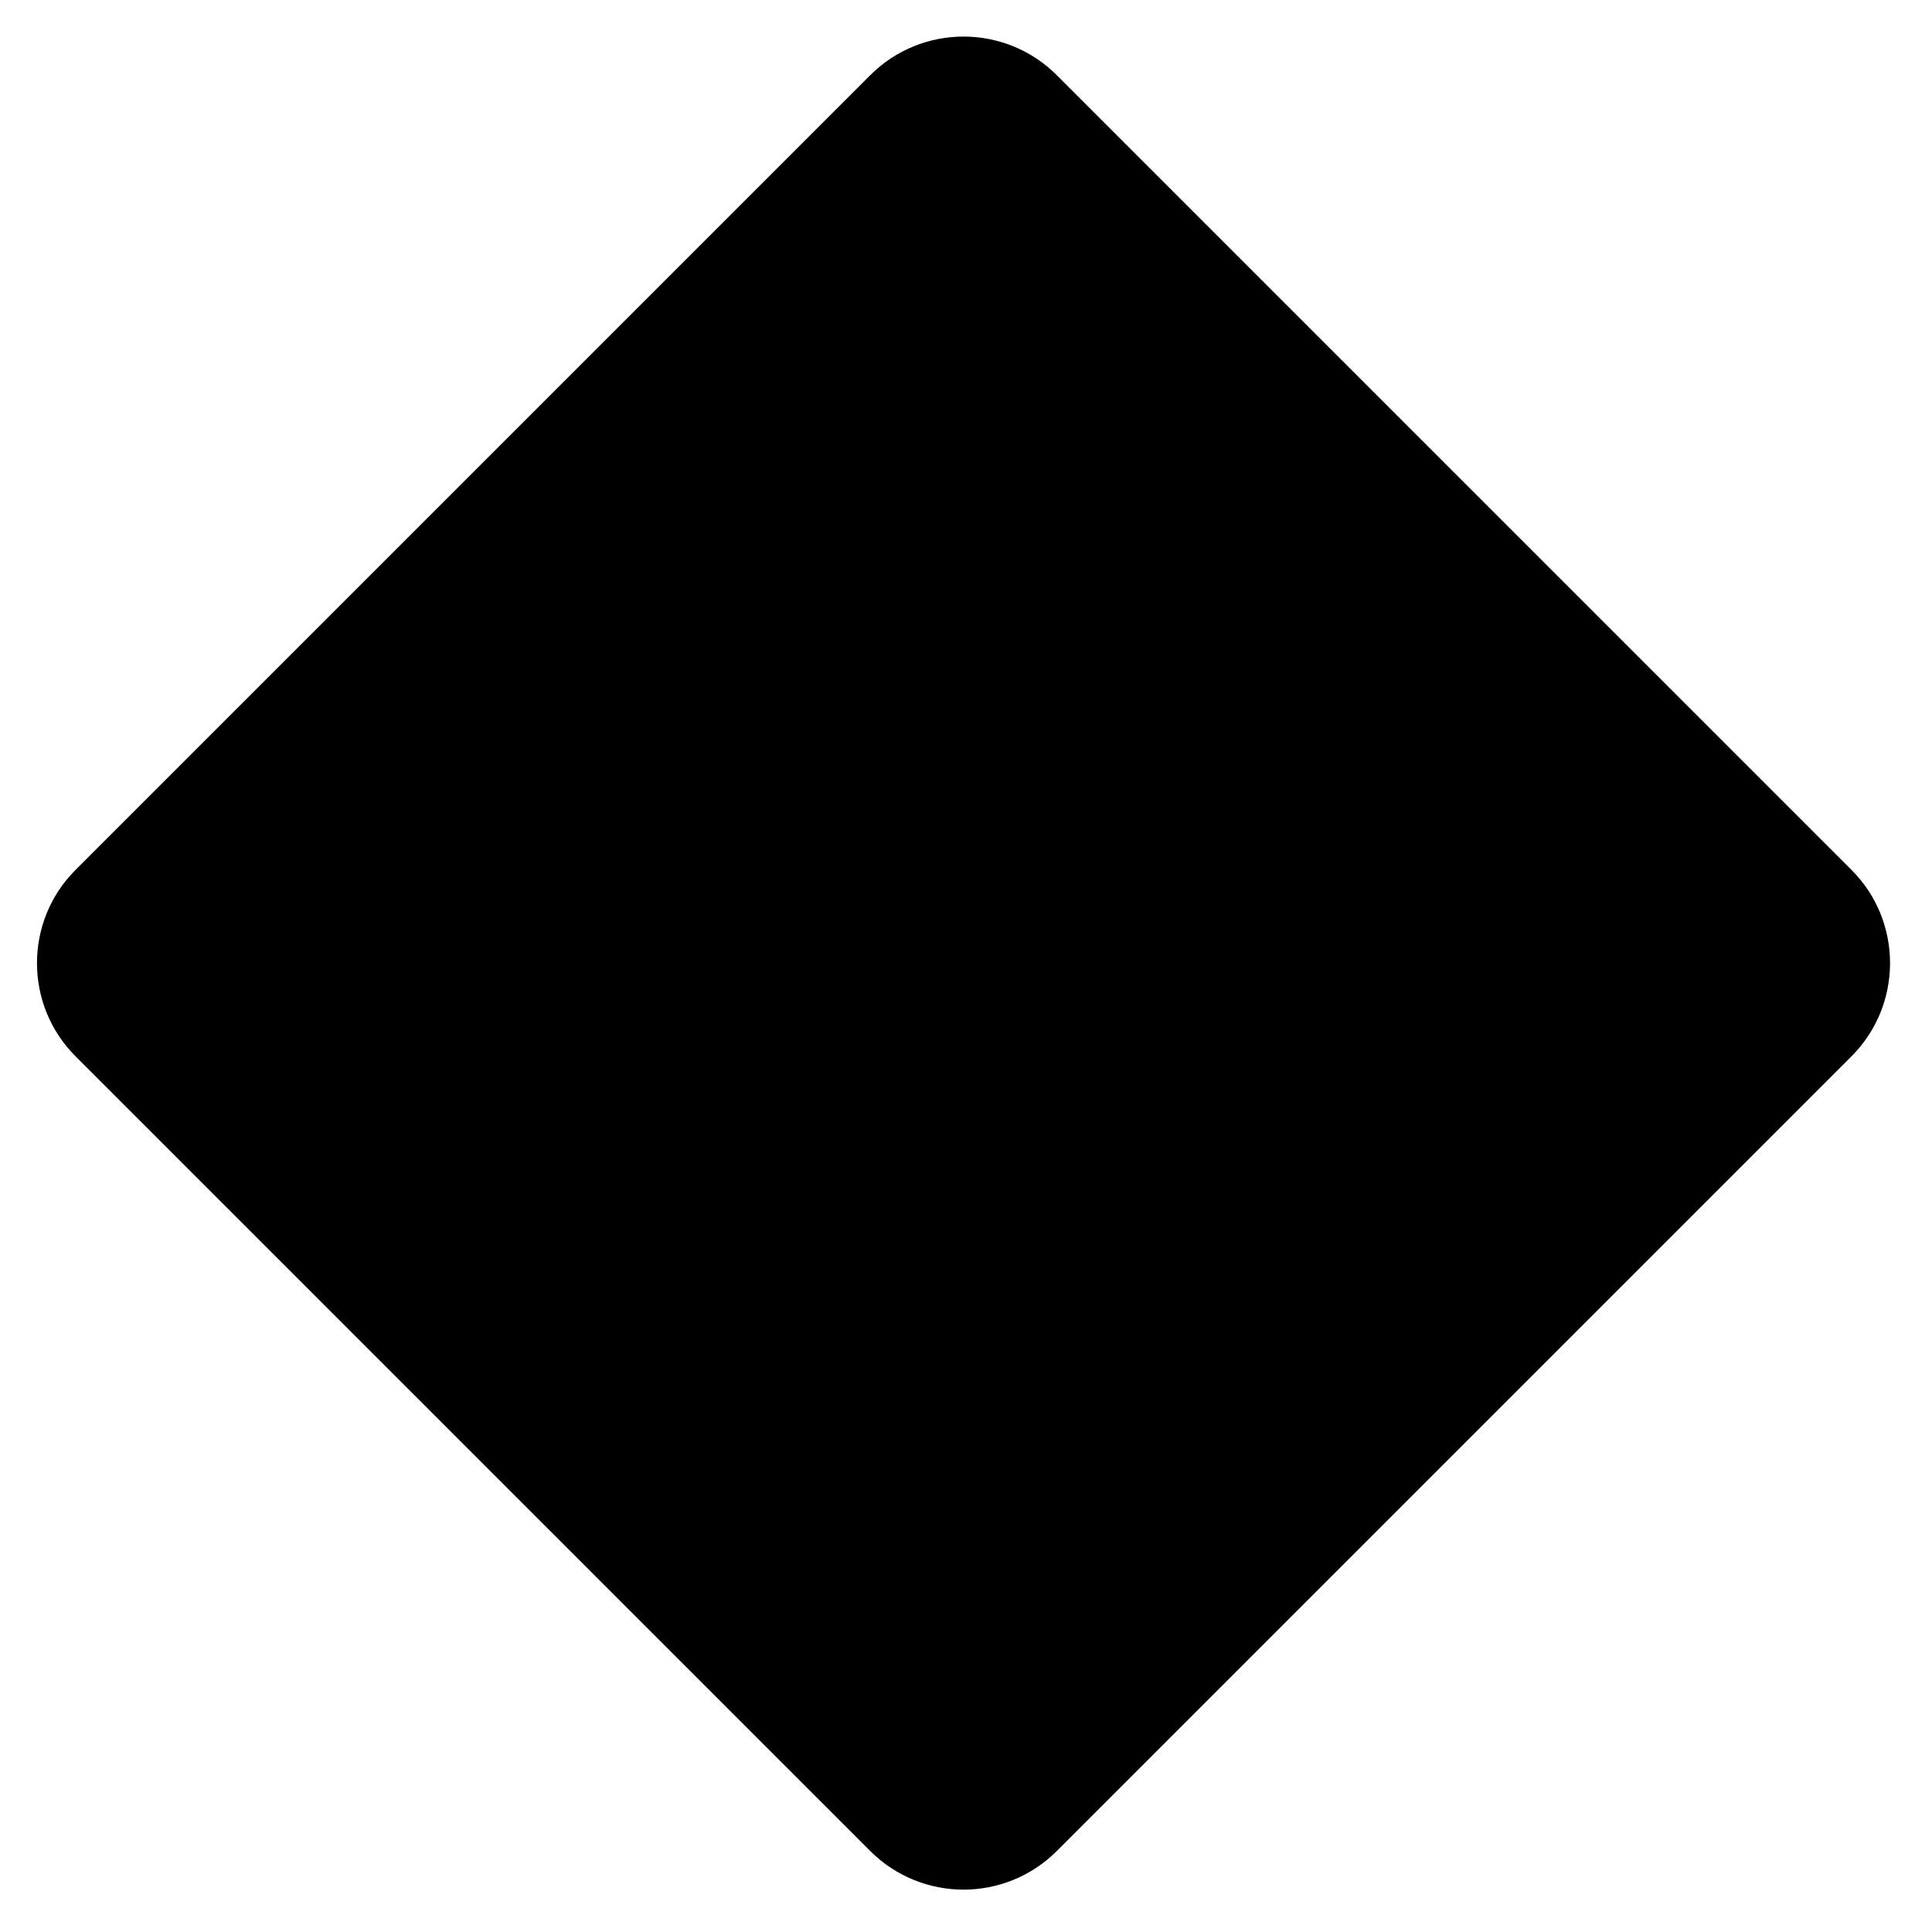
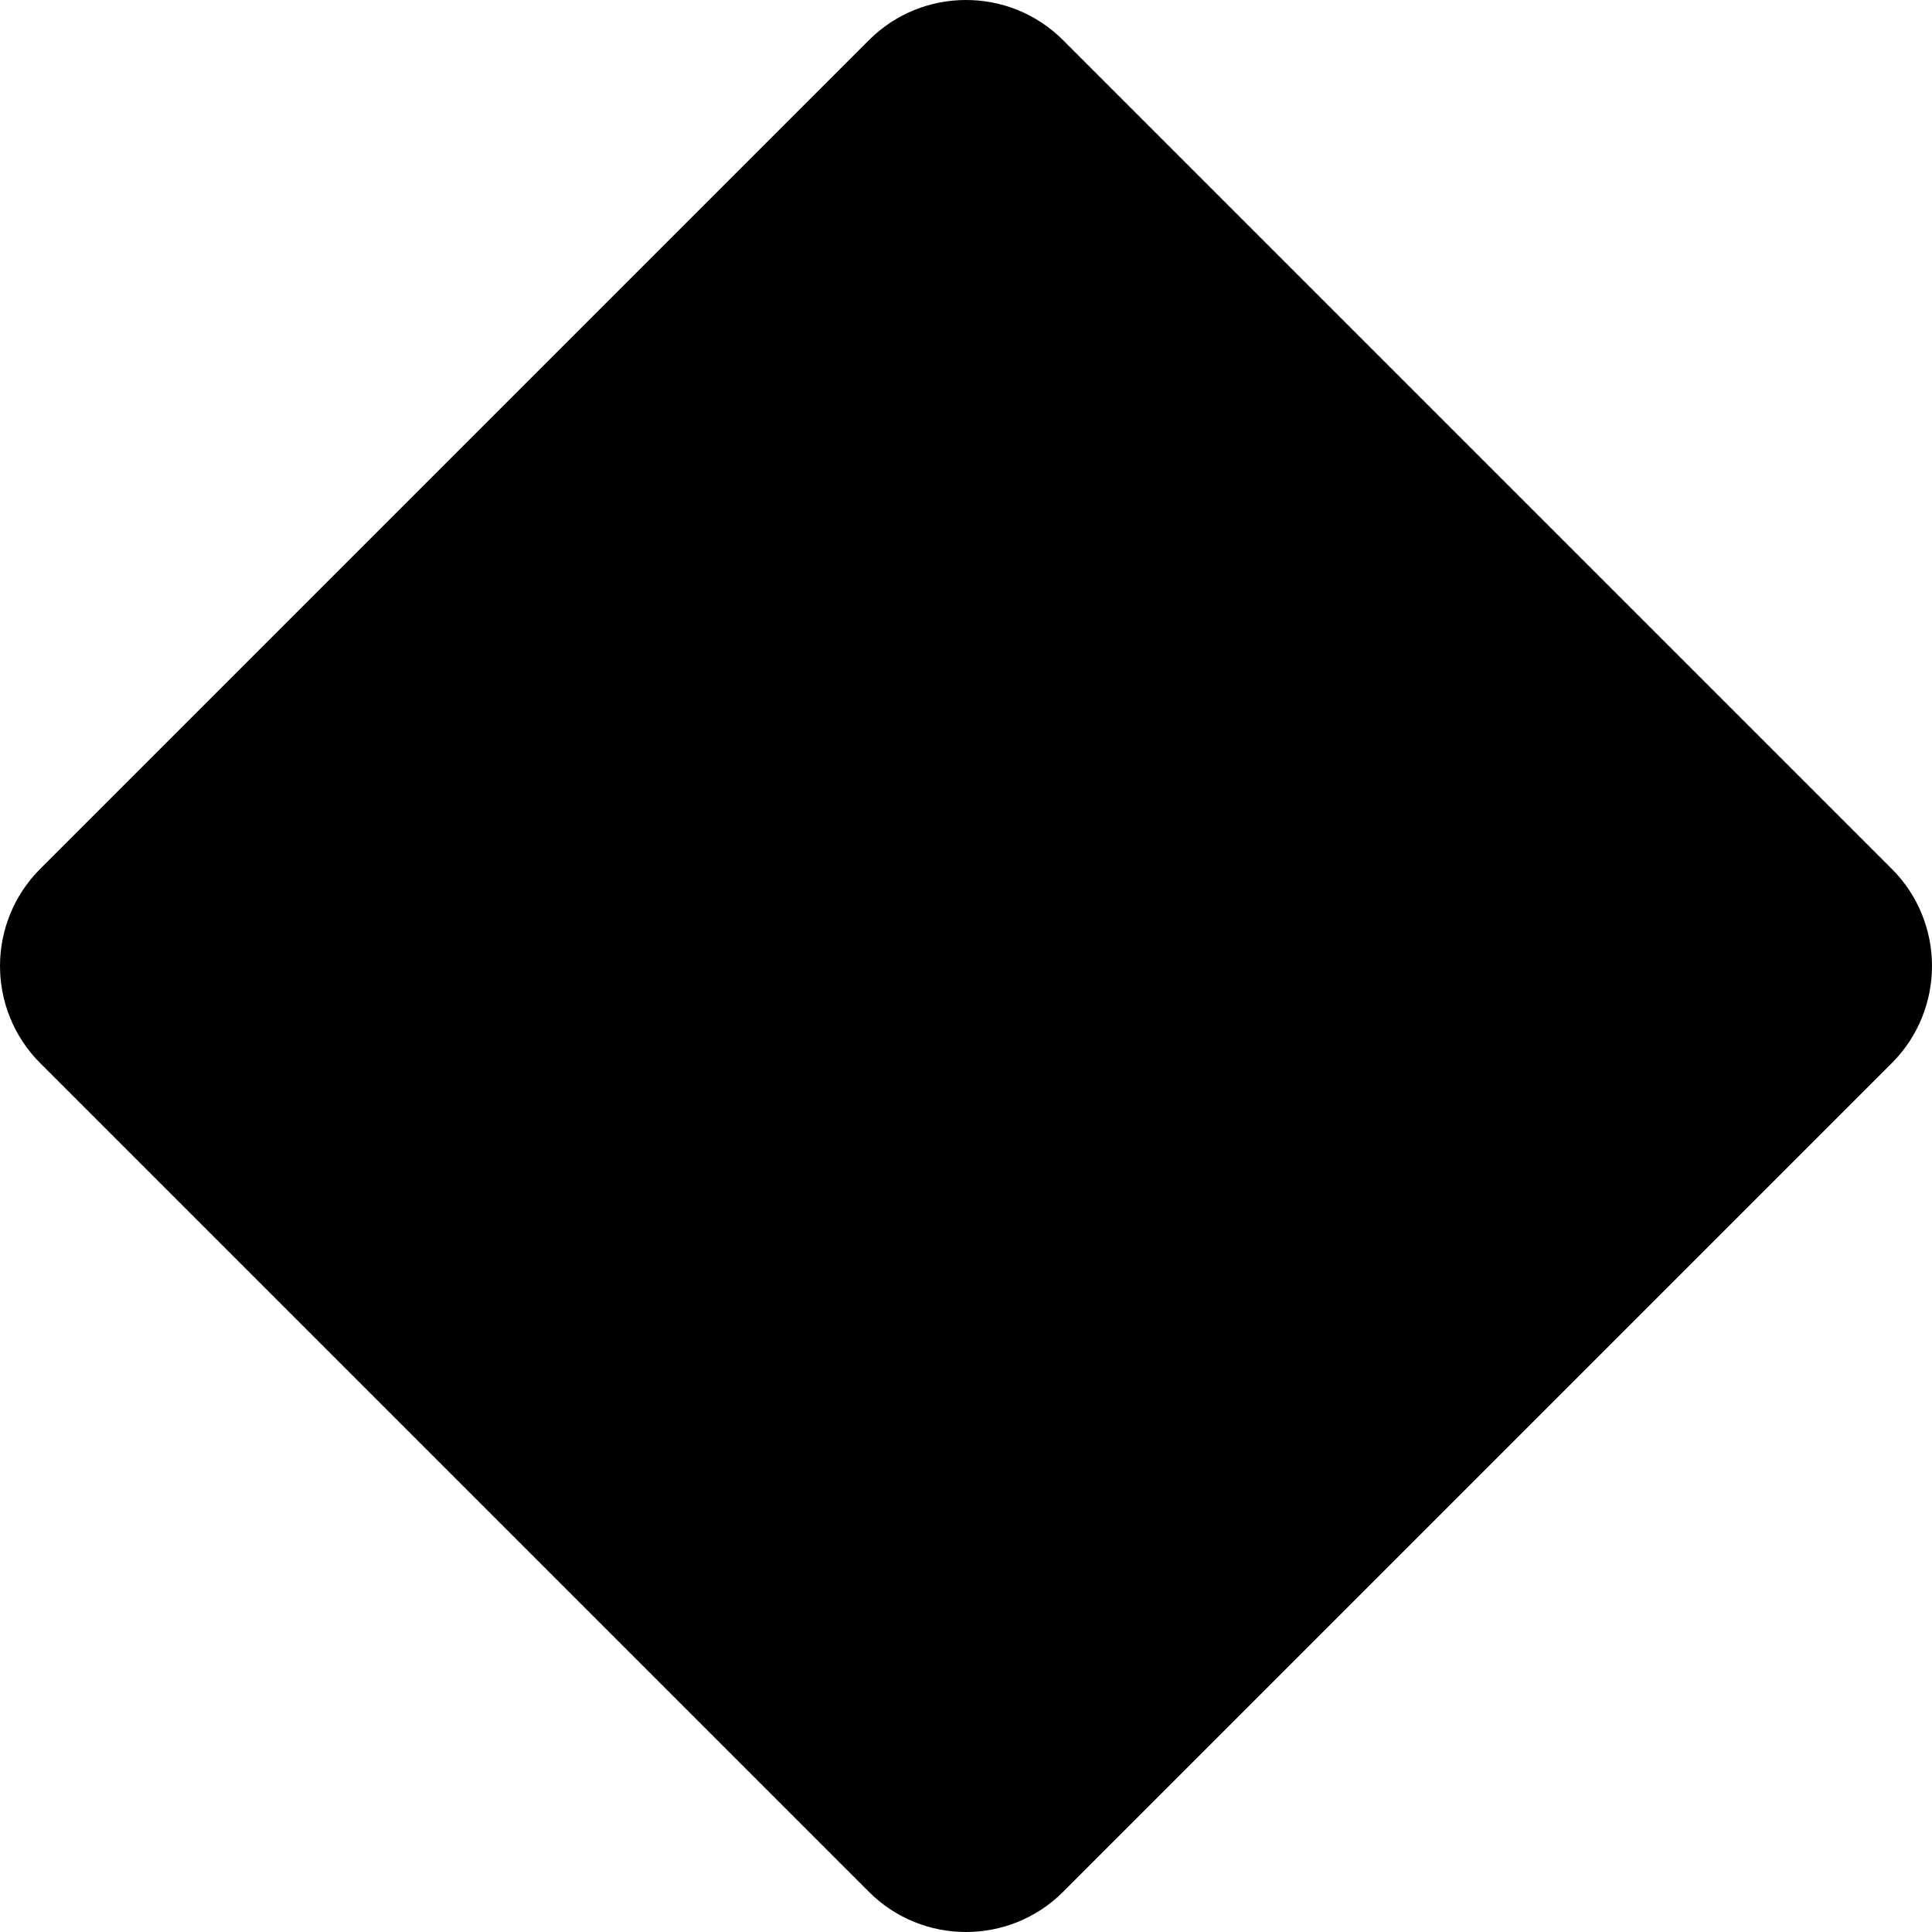
- <svg xmlns="http://www.w3.org/2000/svg" xmlns:ns1="http://kiegroup.org/2017/stunner" id="gateway" version="1.1" x="0" y="0" width="56px" height="56px" viewBox="0 0 56 56">
-   <path class="gateway" transform="translate(1,1) scale(0.12,0.12)" d="M224.4,0.5c-8.1,0-16.3,3.1-22.5,9.3l-192,192c-12.4,12.4-12.4,32.6,0,45l192,192c6.2,6.2,14.4,9.3,22.5,9.3  s16.3-3.1,22.5-9.3l192-192c12.4-12.4,12.4-32.6,0-45l-192-192C240.7,3.6,232.5,0.5,224.4,0.5L224.4,0.5z" />
-   <g class="gateway_group_parallel_multiple" ns1:transform="scalable" transform="translate(14.5,12) scale(0.08,0.08)">
-     <path class="gateway_parallelMultipleIcon" d="M352,184v48c0,6.7-2.3,12.3-7,17s-10.3,7-17,7H224v104c0,6.7-2.3,12.3-7,17s-10.3,7-17,7h-48c-6.7,0-12.3-2.3-17-7     s-7-10.3-7-17V256H24c-6.7,0-12.3-2.3-17-7s-7-10.3-7-17v-48c0-6.7,2.3-12.3,7-17s10.3-7,17-7h104V56c0-6.7,2.3-12.3,7-17     s10.3-7,17-7h48c6.7,0,12.3,2.3,17,7s7,10.3,7,17v104h104c6.7,0,12.3,2.3,17,7S352,177.3,352,184z" />
+ <svg xmlns="http://www.w3.org/2000/svg" xmlns:ns1="http://kiegroup.org/2017/stunner" version="1.1" id="gateway" x="0px" y="0px" width="56px" height="56px" viewBox="0 0 448 448" style="enable-background:new 0 0 448 448; width: 56px; height: 56px;" xml:space="preserve">
+   <style type="text/css">
+ 	
+ </style>
+   <path id="gateway-background" class="st0" d="M224.4,4.3c-8,0-16,3-22.1,9.1L13.5,202.2c-12.2,12.2-12.2,32,0,44.2l188.7,188.7     c6.1,6.1,14.2,9.1,22.1,9.1s16-3,22.1-9.1l188.7-188.7c12.2-12.2,12.2-32,0-44.2L246.5,13.4C240.4,7.3,232.4,4.3,224.4,4.3     L224.4,4.3z" />
+   <g id="gateway-type">
+     <path id="gateway" class="st0" ns1:shape-state="fill" d="M20.8,212.7L213.3,20.2c6.3-6.3,16.4-6.3,22.6,0l192.5,192.5c6.3,6.3,6.3,16.4,0,22.6   L235.9,427.8c-6.3,6.3-16.4,6.3-22.6,0L20.8,235.3C14.5,229.1,14.5,218.9,20.8,212.7L20.8,212.7z M0,224c0,8.1,3.1,16.3,9.3,22.5   l192.2,192.2c12.4,12.4,32.6,12.4,45,0l192.2-192.2c6.2-6.2,9.3-14.4,9.3-22.5s-3.1-16.3-9.3-22.5L246.5,9.3   c-12.4-12.4-32.6-12.4-45,0L9.3,201.5C3.1,207.7,0,215.9,0,224L0,224z" />
  </g>
-   <g class="gateway_group_exclusive" ns1:transform="scalable" transform="translate(10.5,10.5) scale(0.08,0.08)">
-     <path class="gateway_exclusiveIcon" d="M372.5,314.5c0,6.7-2.3,12.3-7,17l-34,34c-4.7,4.7-10.3,7-17,7s-12.3-2.3-17-7L224,292l-73.5,73.5c-4.7,4.7-10.3,7-17,7   s-12.3-2.3-17-7l-34-34c-4.7-4.7-7-10.3-7-17s2.3-12.3,7-17L156,224l-73.5-73.5c-4.7-4.7-7-10.3-7-17s2.3-12.3,7-17l34-34   c4.7-4.7,10.3-7,17-7s12.3,2.3,17,7L224,156l73.5-73.5c4.7-4.7,10.3-7,17-7s12.3,2.3,17,7l34,34c4.7,4.7,7,10.3,7,17   s-2.3,12.3-7,17L292,224l73.5,73.5C370.2,302.2,372.5,307.8,372.5,314.5z" />
+   <g id="gateway-subtypes">
+     <path id="parallel-event" class="st0" d="M224,111.9c-61.9,0-112,50.1-112,112s50.1,112,112,112s112-50.1,112-112   S285.9,111.9,224,111.9z M292.5,236.5c-2.4,2.3-5.1,3.5-8.5,3.5h-44v44c0,3.4-1.1,6.1-3.5,8.5s-5.1,3.5-8.5,3.5h-8   c-3.4,0-6.1-1.1-8.5-3.5s-3.5-5.1-3.5-8.5v-44h-44c-3.4,0-6.1-1.2-8.5-3.5c-2.4-2.4-3.5-5.2-3.5-8.5v-8c0-3.4,1.1-6.2,3.5-8.5   c2.4-2.4,5.1-3.5,8.5-3.5h43.5v-44c0-3.4,1.1-6.2,3.5-8.5c2.4-2.4,5.1-3.5,8.5-3.5h8.5c3.4,0,6.1,1.1,8.5,3.5   c2.4,2.3,3.5,5.1,3.5,8.5v44h44c3.4,0,6.1,1.1,8.5,3.5c2.4,2.3,3.5,5.1,3.5,8.5v8C296,231.3,294.9,234.1,292.5,236.5z" />
+     <path id="parallel" class="st0" d="M312,212v24c0,3.4-1.1,6.1-3.5,8.5s-5.1,3.5-8.5,3.5h-52v52c0,3.4-1.1,6.1-3.5,8.5   s-5.1,3.5-8.5,3.5h-24c-3.4,0-6.1-1.1-8.5-3.5s-3.5-5.1-3.5-8.5v-52h-52c-3.4,0-6.1-1.1-8.5-3.5s-3.5-5.1-3.5-8.5v-24   c0-3.4,1.1-6.1,3.5-8.5s5.1-3.5,8.5-3.5h52v-52c0-3.4,1.1-6.1,3.5-8.5s5.1-3.5,8.5-3.5h24c3.4,0,6.1,1.1,8.5,3.5s3.5,5.1,3.5,8.5   v52h52c3.4,0,6.1,1.1,8.5,3.5S312,208.6,312,212z" />
+     <path id="inclusive" class="st0" d="M224,127.9c25.6,0,49.8,10,67.9,28.1c18.1,18.2,28.1,42.3,28.1,67.9s-10,49.7-28.1,67.9   c-18.1,18.1-42.2,28.1-67.9,28.1s-49.8-10-67.9-28.1C138,273.7,128,249.6,128,223.9s10-49.8,28.1-67.9S198.4,127.9,224,127.9    M224,111.9c-61.9,0-112,50.1-112,112s50.1,112,112,112s112-50.1,112-112S285.9,111.9,224,111.9L224,111.9z" />
+     <path id="exclusive" class="st0" d="M298.2,269.2c0,3.4-1.1,6.1-3.5,8.5l-17,17c-2.4,2.4-5.1,3.5-8.5,3.5s-6.1-1.1-8.5-3.5   L224,258l-36.8,36.8c-2.4,2.4-5.1,3.5-8.5,3.5s-6.1-1.1-8.5-3.5l-17-17c-2.4-2.4-3.5-5.1-3.5-8.5s1.1-6.1,3.5-8.5L190,224   l-36.8-36.8c-2.4-2.4-3.5-5.2-3.5-8.5c0-3.4,1.1-6.2,3.5-8.5l17-17c2.4-2.4,5.1-3.5,8.5-3.5s6.1,1.1,8.5,3.5L224,190l36.8-36.8   c2.4-2.4,5.1-3.5,8.5-3.5s6.1,1.1,8.5,3.5l17,17c2.4,2.3,3.5,5.1,3.5,8.5c0,3.3-1.1,6.1-3.5,8.5L258,224l36.8,36.8   C297.1,263.1,298.2,265.9,298.2,269.2z" />
+     <path id="event" class="st0" d="M224,128c25.6,0,49.8,10,67.9,28.1S320,198.3,320,224s-10,49.8-28.1,67.9S249.6,320,224,320   s-49.8-10-67.9-28.1C138,273.7,128,249.6,128,224s10-49.8,28.1-67.9S198.4,128,224,128 M224,112c-61.9,0-112,50.2-112,112   s50.1,112,112,112s112-50.1,112-112S285.9,112,224,112L224,112z M224.1,176.3l9.2,18.6v0.1v0.1c2.9,5.8,8.4,9.7,14.6,10.6l20.6,3   l-14.9,14.6l-0.1,0.1l-0.1,0.1c-4.5,4.5-6.6,10.9-5.4,17.2l3.6,20.6l-18.4-9.6c-2.8-1.5-5.9-2.3-9.1-2.3s-6.3,0.8-9.1,2.3   l-18.4,9.6l3.6-20.6c1.1-6.2-0.9-12.6-5.4-17.2l-0.1-0.1l-0.1-0.1l-15.1-14.6l20.6-3c6.4-0.9,11.9-4.9,14.8-10.7L224.1,176.3    M224,144.4c-1.2,0-2.4,0.7-3,1.9l-20.5,41.6c-0.5,1.1-1.5,1.8-2.6,1.9l-45.8,6.7c-2.8,0.4-3.9,3.9-1.9,5.9l33.2,32.4   c0.8,0.8,1.2,1.9,1,3.1l-7.8,45.6c-0.4,2.2,1.3,4,3.3,4c0.6,0,1.1-0.1,1.7-0.4l41-21.5c0.5-0.3,1-0.4,1.6-0.4s1.1,0.1,1.6,0.4   l41,21.5c0.5,0.2,1.1,0.4,1.6,0.4c2,0,3.8-1.8,3.4-4l-7.9-45.7c-0.2-1.1,0.2-2.2,1-3.1l33.1-32.3c2.1-2,0.9-5.5-1.9-5.9l-45.9-6.6   c-1.1-0.2-2.1-0.9-2.6-1.9l-20.5-41.6C226.5,145,225.2,144.4,224,144.4L224,144.4z" />
+     <path id="complex" class="st0" d="M312.5,211.5c-2.4-2.4-5.1-3.5-8.5-3.5h-41.4l28.1-28.1c2.4-2.4,2.5-4.1,2.5-7.5   c0-3.3-1.2-6.1-3.5-8.5l-5.6-5.6c-2.4-2.4-5.1-3.6-8.5-3.6s-6.1,1.2-8.5,3.6l-27.1,27V144c0-3.4-1.1-6.2-3.5-8.5   c-2.4-2.4-5.1-3.5-8.5-3.5h-8c-3.4,0-6.1,1.1-8.5,3.5c-2.4,2.3-3.5,5.1-3.5,8.5v41.3l-26.6-26.6c-2.4-2.4-5.1-3.6-8.5-3.6   c-3.3,0-6.1,1.2-8.5,3.6l-5.6,5.6c-2.4,2.4-3.6,5.2-3.6,8.5c0,3.4,1.2,6.2,3.6,8.5l26.6,26.6H144c-3.4,0-6.1,1.1-8.5,3.5   c-2.4,2.3-3.5,5.1-3.5,8.5v8c0,3.3,1.1,6.1,3.5,8.5c2.4,2.3,5.1,3.5,8.5,3.5h41.4L158.3,267c-2.4,2.4-3.6,5.1-3.6,8.5   s1.2,6.1,3.6,8.5l5.6,5.6c2.4,2.4,5.2,3.5,8.5,3.5c3.4,0,6.2-1.2,8.5-3.5l27.1-27.1V304c0,3.4,1.1,6.1,3.5,8.5s5.1,3.5,8.5,3.5h8   c3.4,0,6.1-1.1,8.5-3.5s3.5-5.1,3.5-8.5v-41.4l26.5,26.5c2.4,2.4,5.2,3.6,8.5,3.6c3.4,0,6.2-1.2,8.5-3.6l5.7-5.6   c2.4-2.4,3.5-5.1,3.6-8.4c0-3.4-1.2-6.1-3.5-8.5L262.6,240H304c3.4,0,6.1-1.2,8.5-3.5c2.4-2.4,3.5-5.2,3.5-8.5v-8   C316,216.6,314.9,213.8,312.5,211.5z" />
  </g>
-   <g class="gateway_group_inclusive" ns1:transform="scalable" transform="translate(10.5,10.5) scale(0.08,0.08)">
-     <path class="gateway_inclusiveIcon" d="M224,31.9c51.3,0,99.5,20,135.8,56.2C396,124.4,416,172.6,416,223.9s-20,99.5-56.2,135.8  c-36.3,36.3-84.5,56.2-135.8,56.2s-99.5-20-135.8-56.2C52,323.4,32,275.2,32,223.9s20-99.5,56.2-135.8  C124.5,51.9,172.7,31.9,224,31.9 M224-0.1C100.3-0.1,0,100.2,0,223.9s100.3,224,224,224s224-100.3,224-224S347.7-0.1,224-0.1  L224-0.1z" />
-   </g>
+   <defs>
+     <filter id="selectShadow" height="300%" width="300%" x="-75%" y="-75%">
+       <feMorphology operator="dilate" radius="0" in="SourceAlpha" result="thicken" />
+       <feDropShadow dx="0" dy="2" stdDeviation="2" flood-color="#000000" flood-opacity=".6" result="droppedShadow" />
+       <feMerge>
+         <feMergeNode in="droppedShadow" />
+         <feMergeNode in="SourceGraphic" />
+       </feMerge>
+     </filter>
+   </defs>
</svg>
